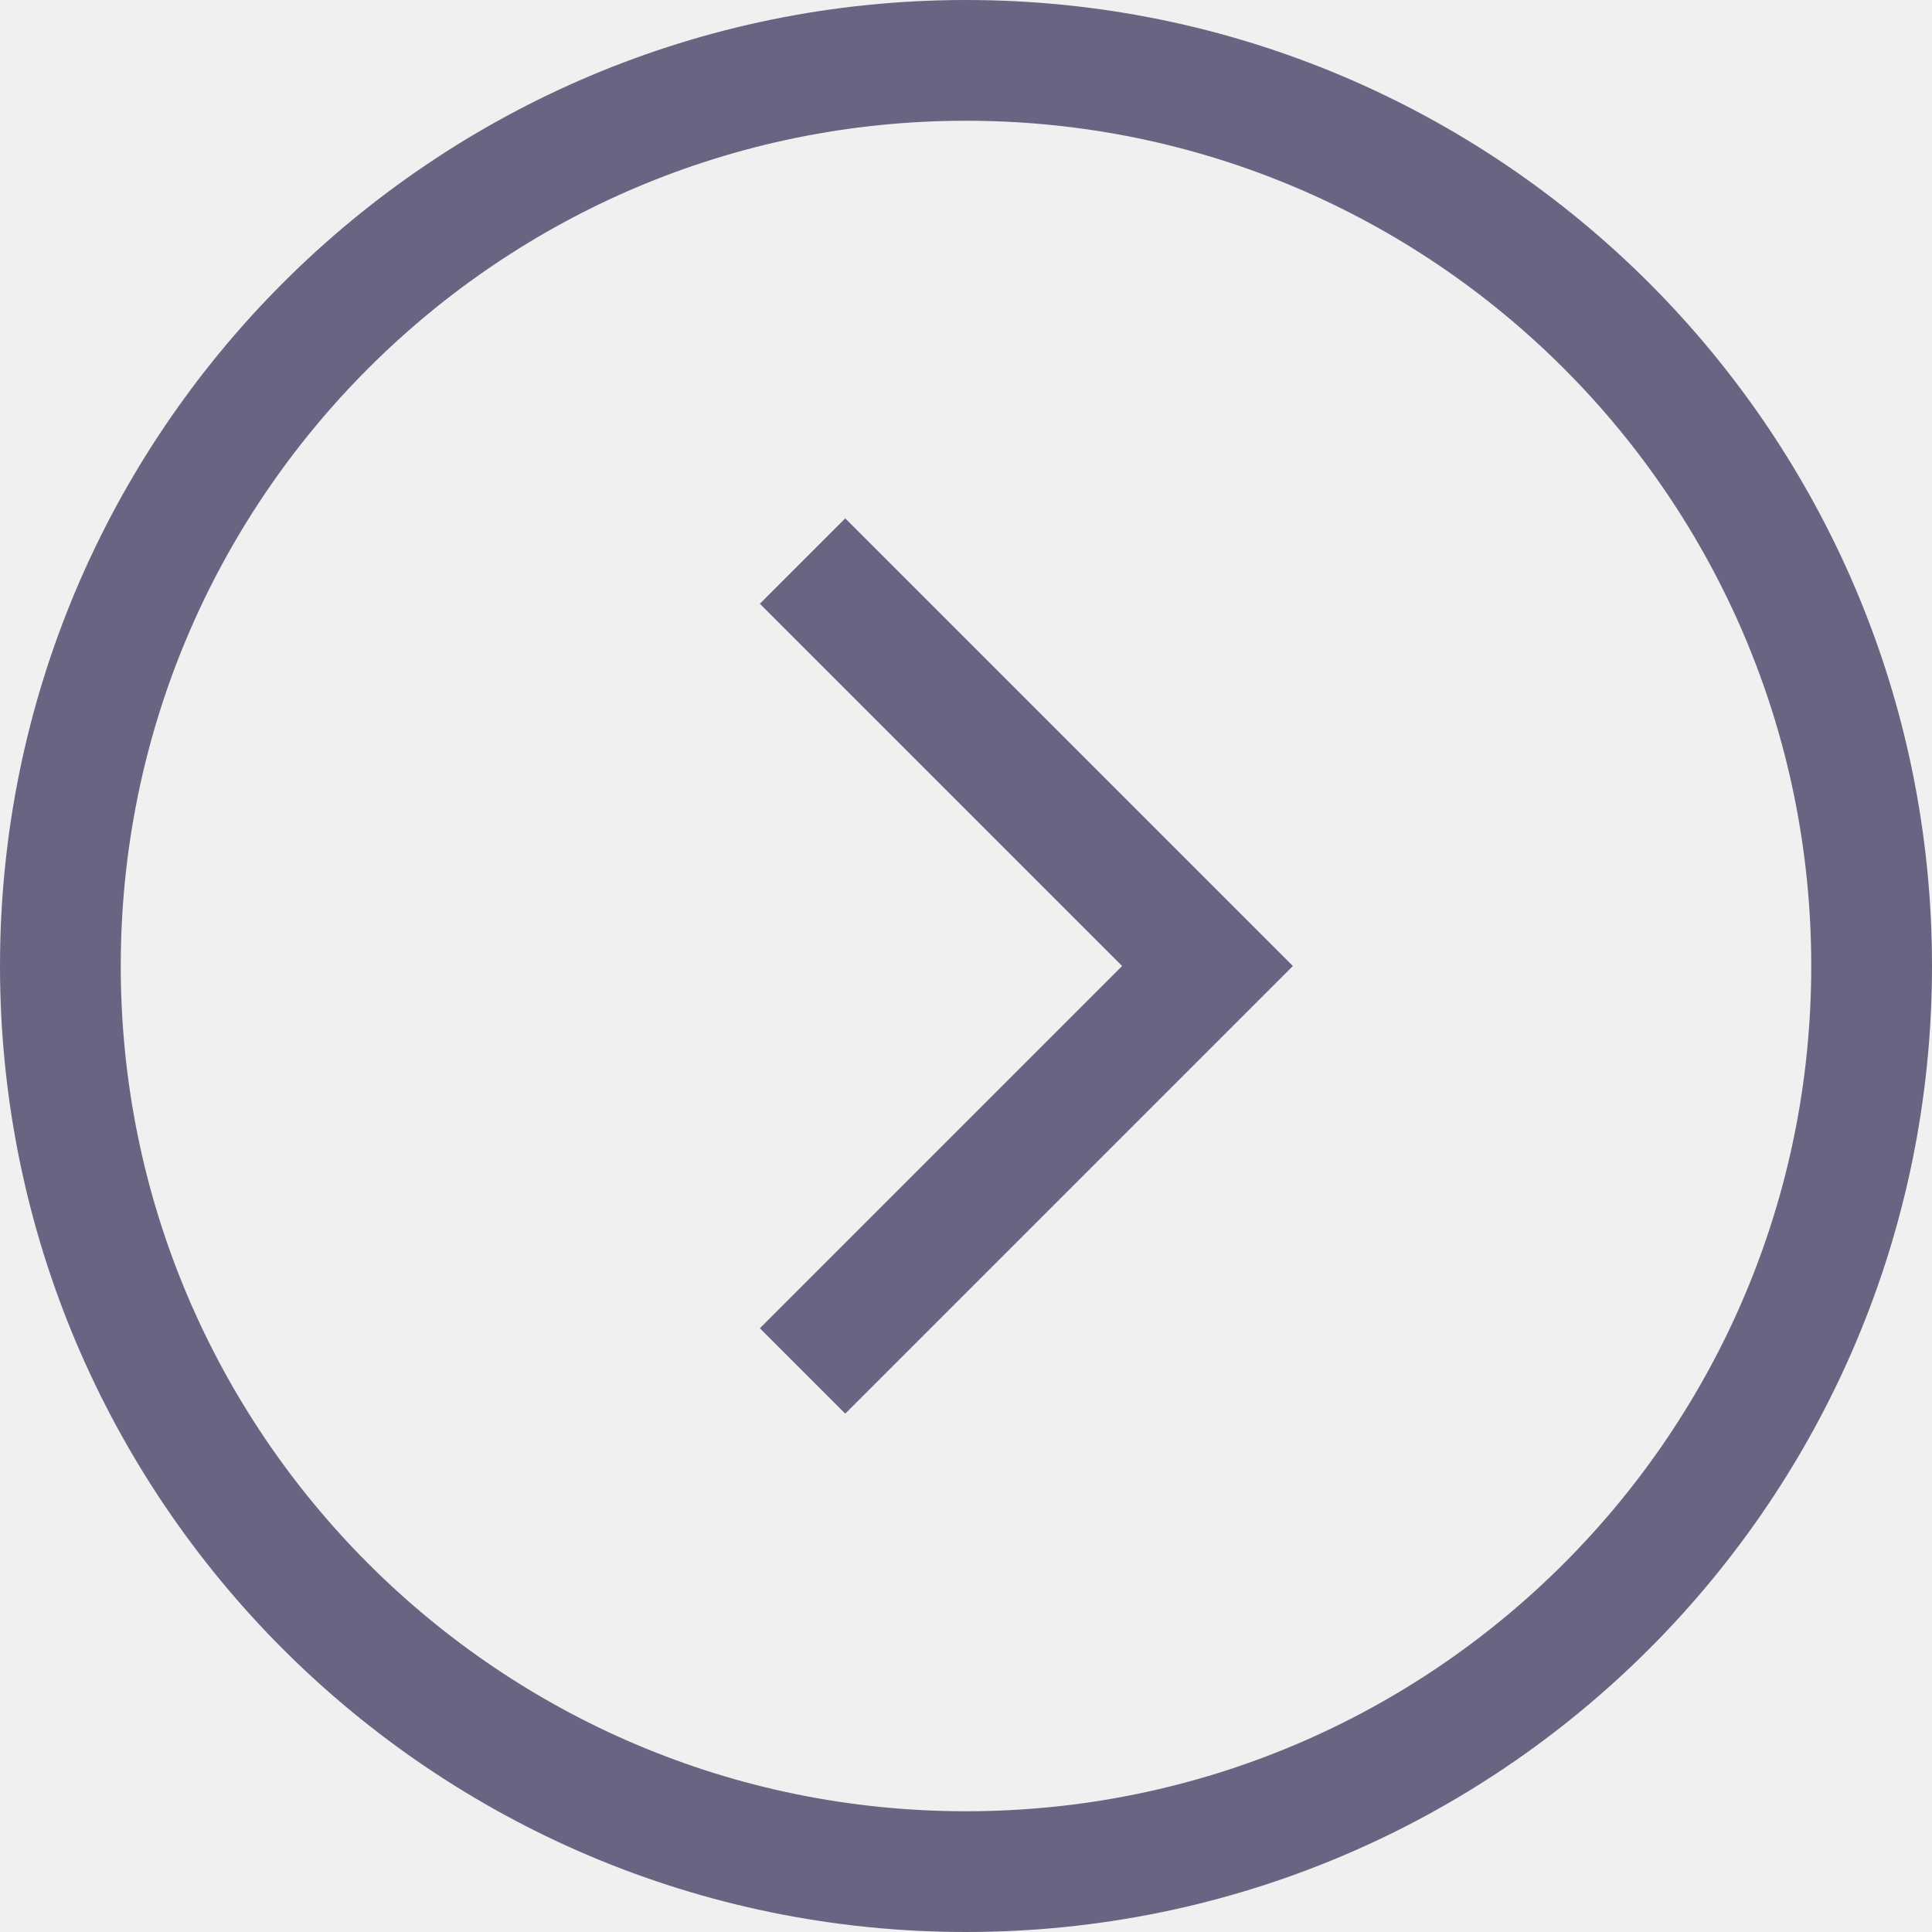
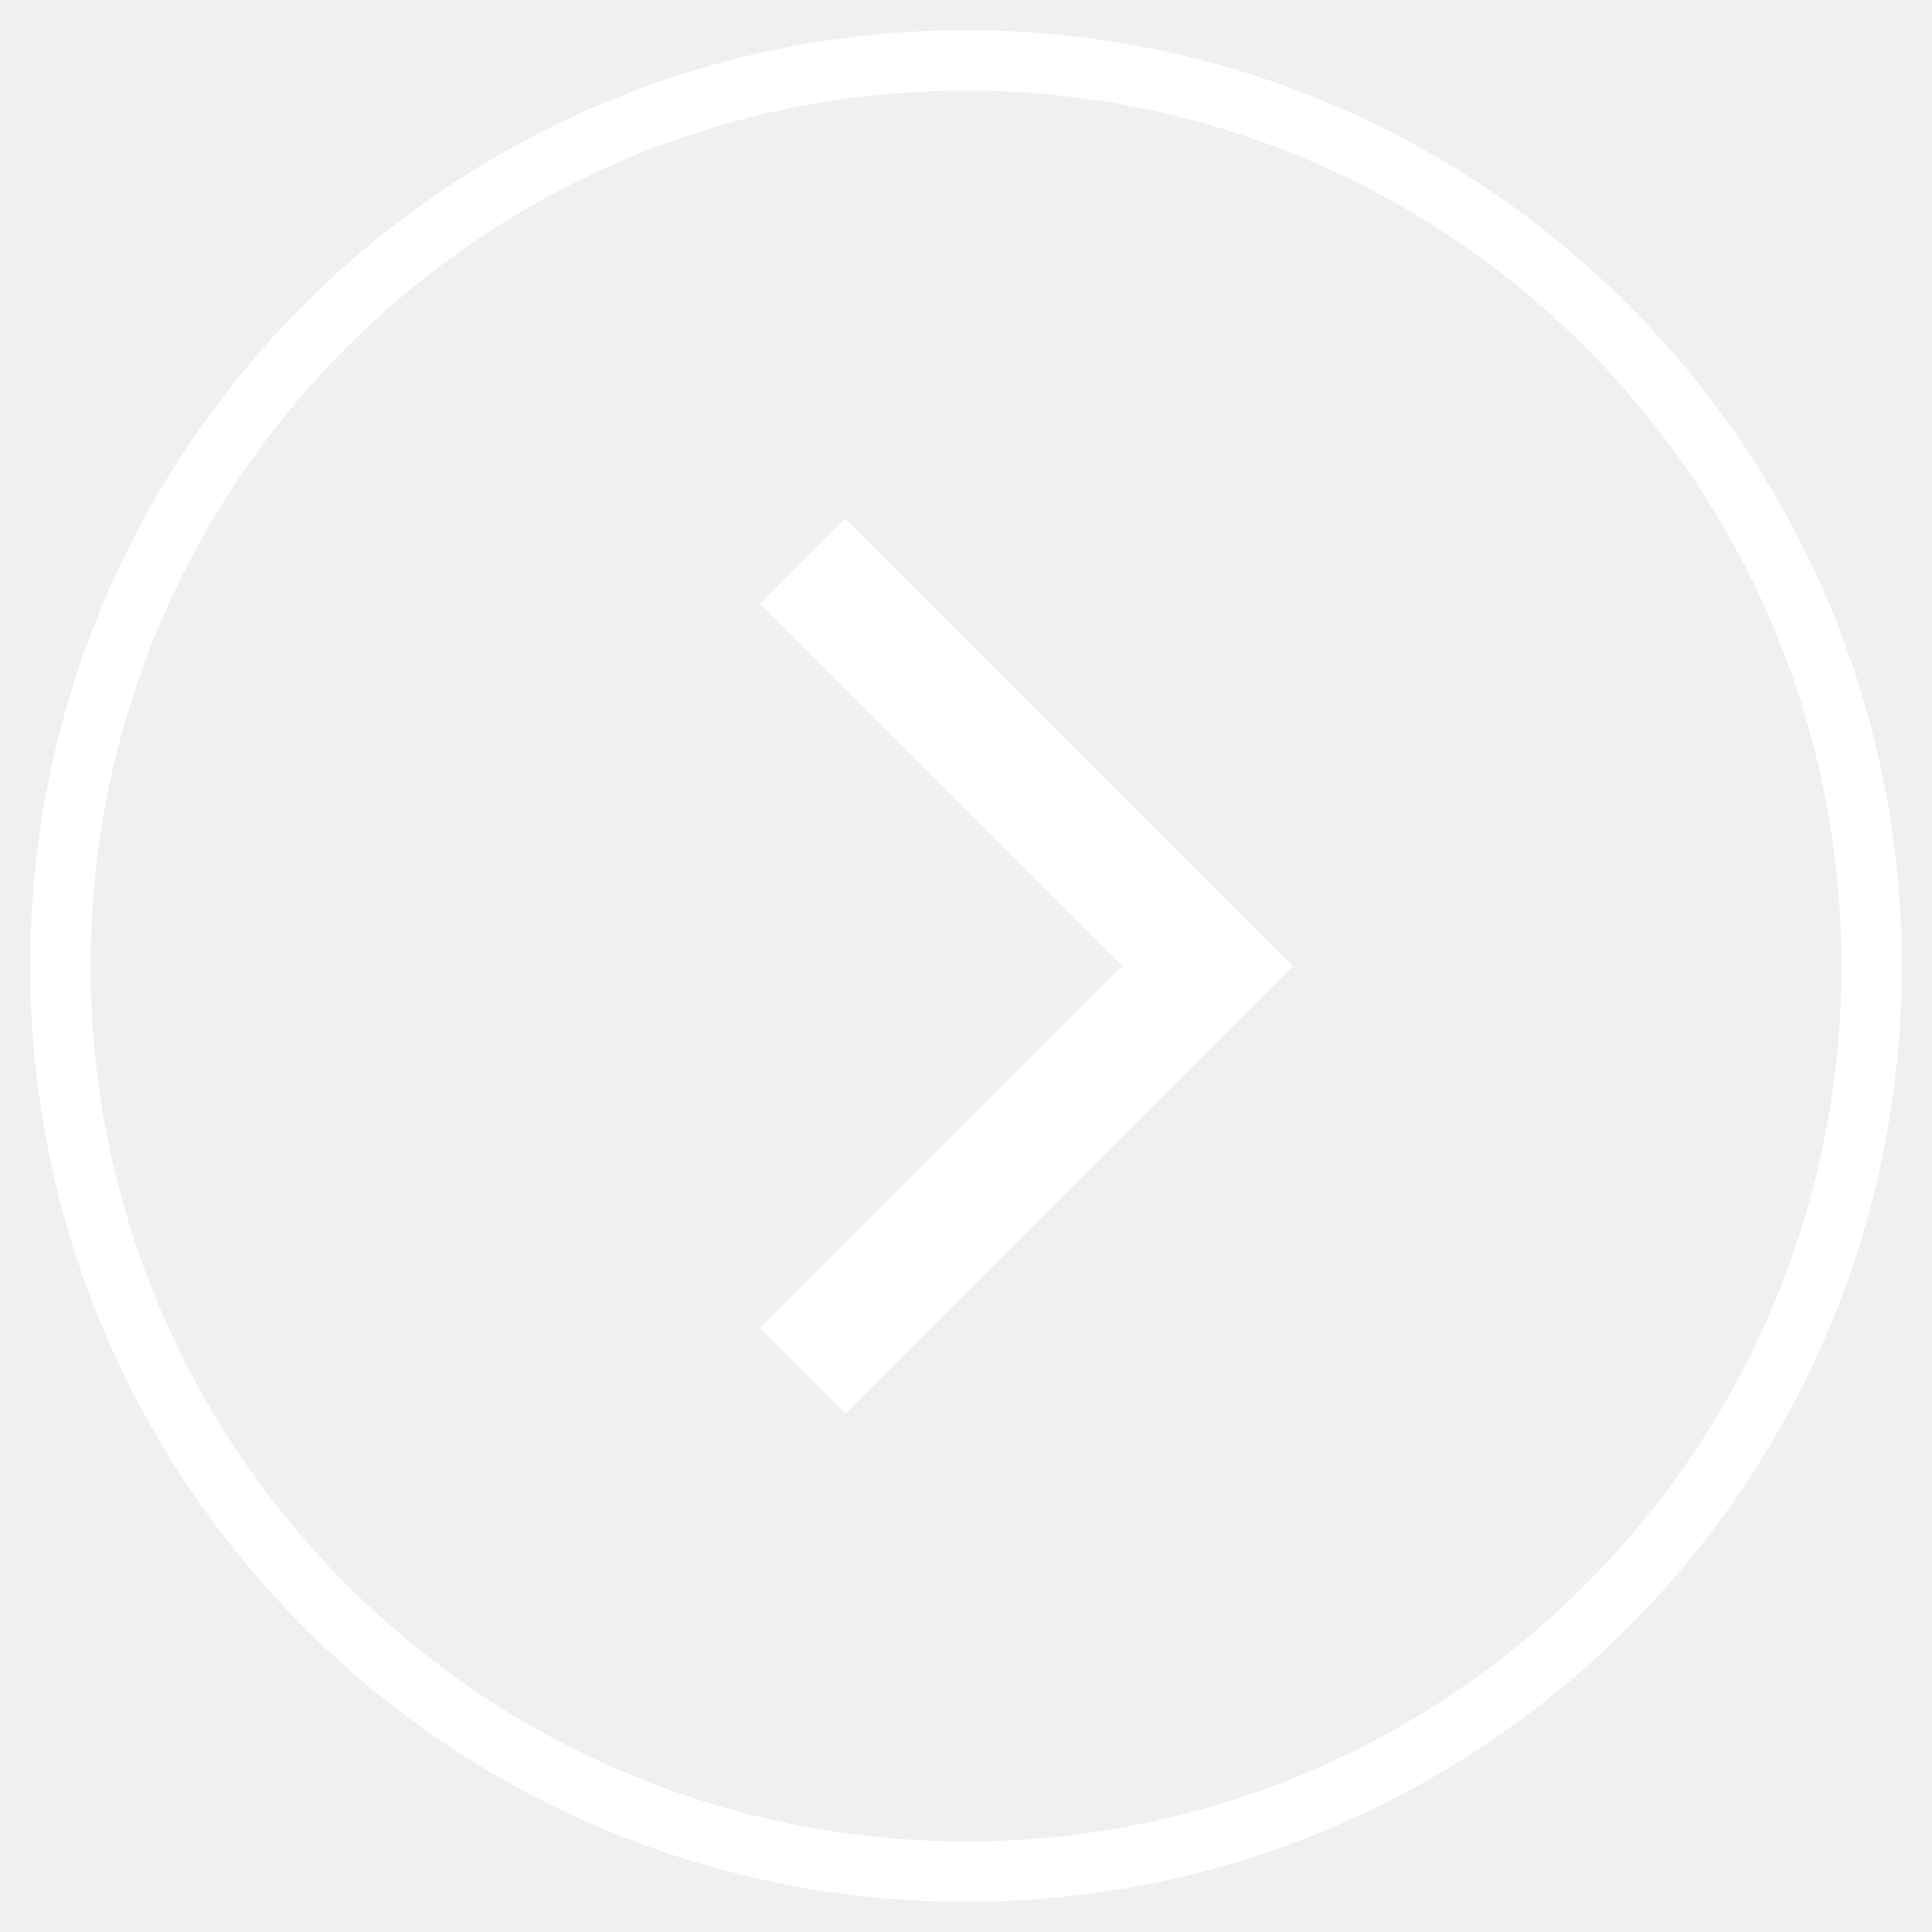
- <svg xmlns="http://www.w3.org/2000/svg" class="w-6 h-6" width="32" height="32" viewBox="0 0 32 32">
-   <circle cx="16" cy="16" r="15" fill="none" stroke="#686583" stroke-linecap="square" stroke-miterlimit="10" stroke-width="2" />
-   <polyline data-color="color-2" points="14 10 20 16 14 22" fill="none" stroke="#686583" stroke-linecap="square" stroke-miterlimit="10" stroke-width="2" />
+ <svg xmlns="http://www.w3.org/2000/svg" class="w-6 h-6" width="52" height="52" viewBox="0 0 32 32">
+   <circle cx="16" cy="16" r="15" fill="none" stroke="#FFFFFF" stroke-linecap="square" stroke-miterlimit="10" stroke-width="1" />
+   <polyline data-color="color-2" points="14 10 20 16 14 22" fill="none" stroke="#FFFFFF" stroke-linecap="square" stroke-miterlimit="10" stroke-width="2" />
</svg>
